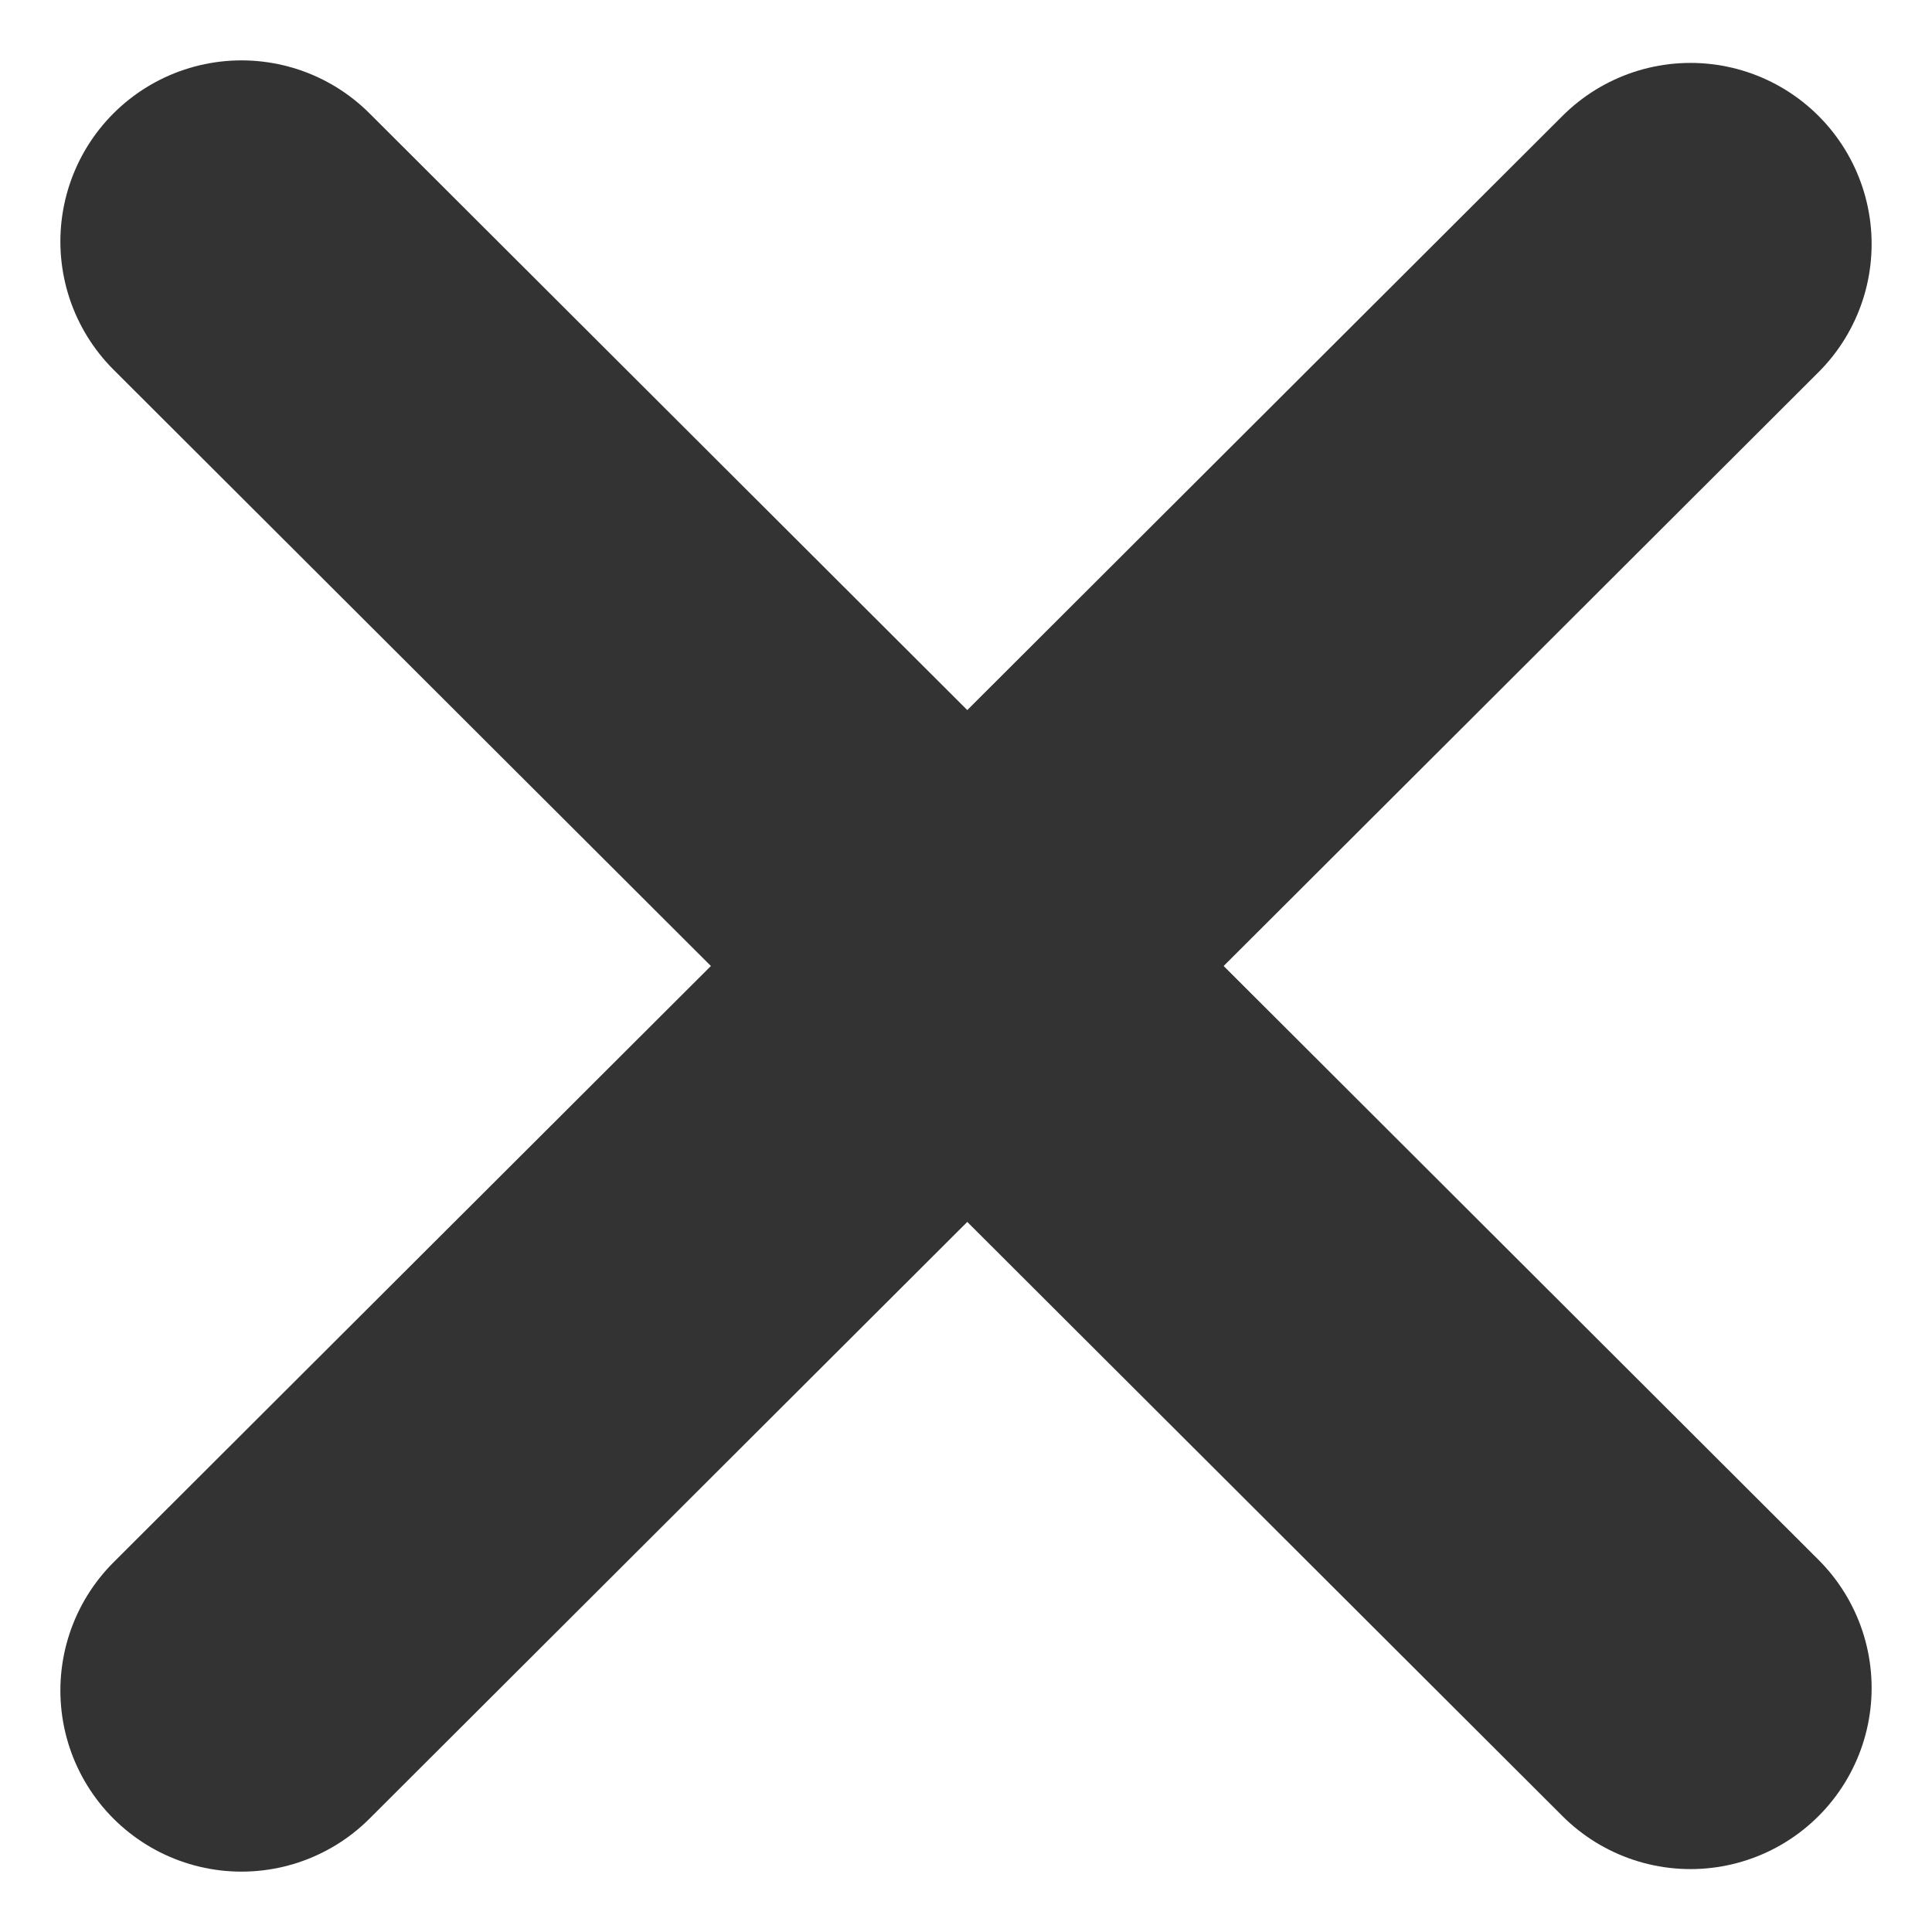
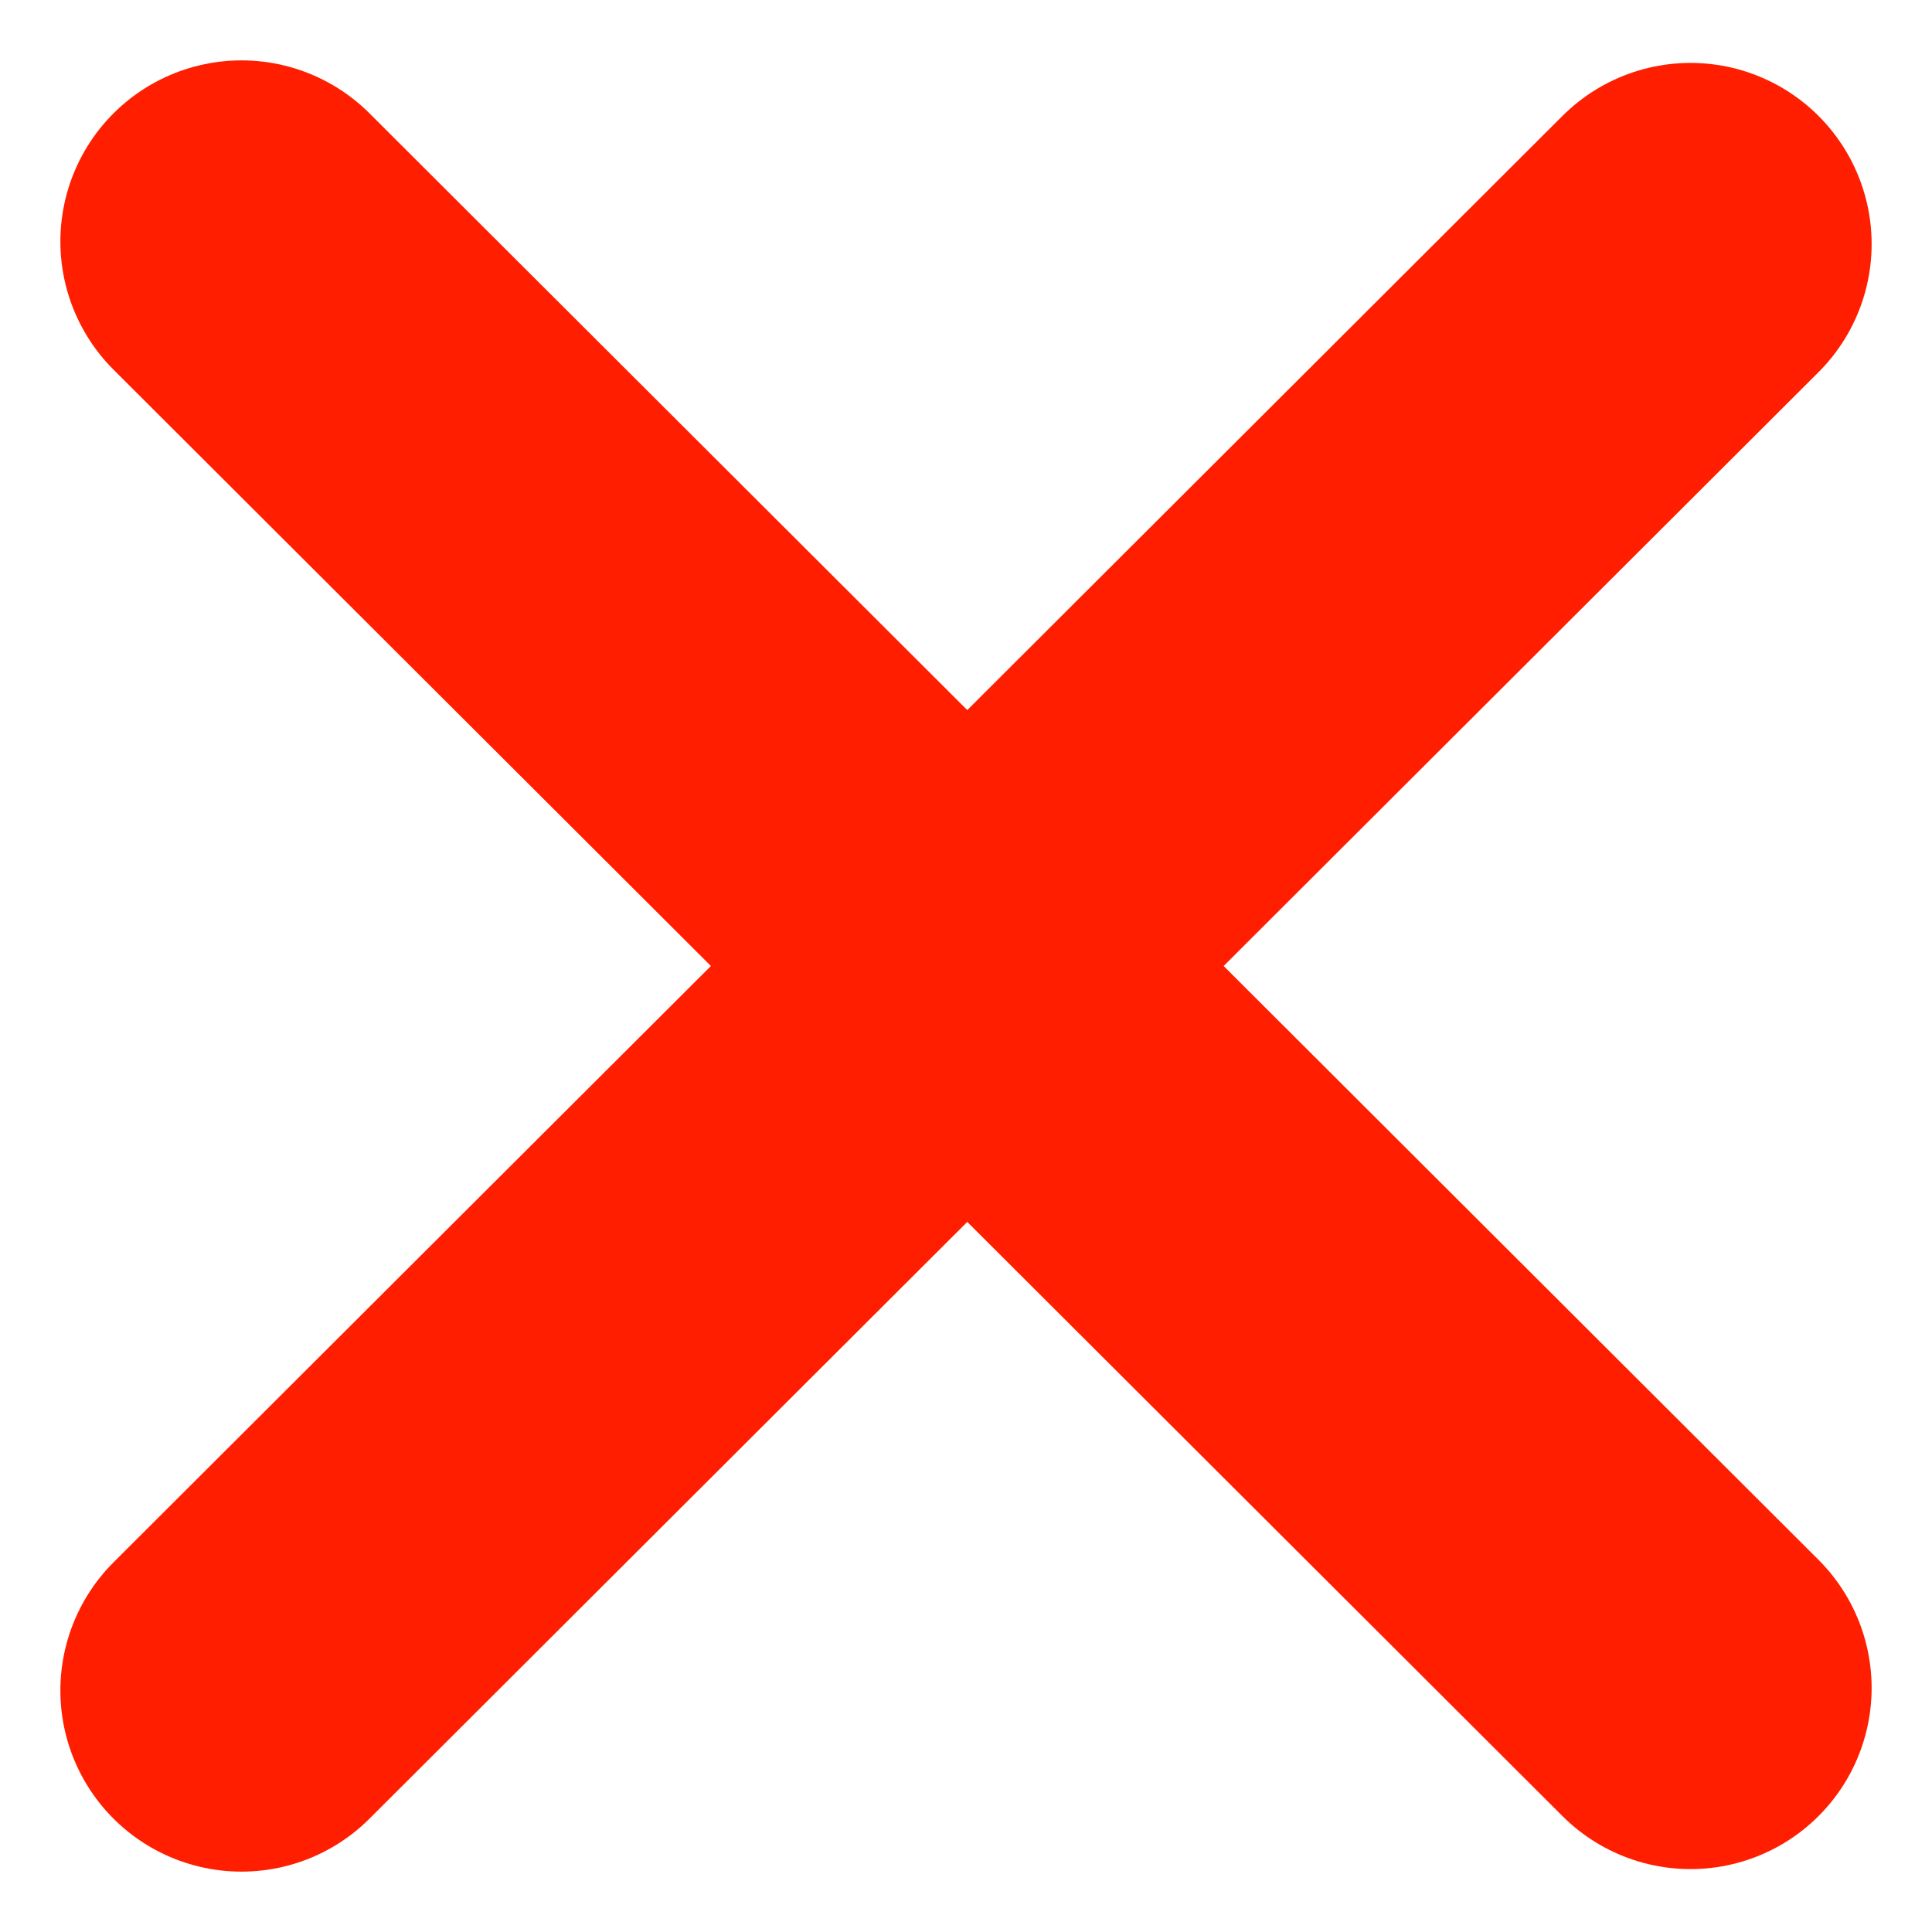
<svg xmlns="http://www.w3.org/2000/svg" width="16" height="16" viewBox="0 0 16 16" fill="none">
-   <path d="M2 14L14 2.021" stroke="#333333" stroke-width="3" stroke-linecap="round" />
-   <path d="M2 2L14 13.979" stroke="#333333" stroke-width="3" stroke-linecap="round" />
+   <path d="M2 14L14 2.021" stroke="#FF1F00" stroke-width="3" stroke-linecap="round" />
+   <path d="M2 2L14 13.979" stroke="#FF1F00" stroke-width="3" stroke-linecap="round" />
</svg>
